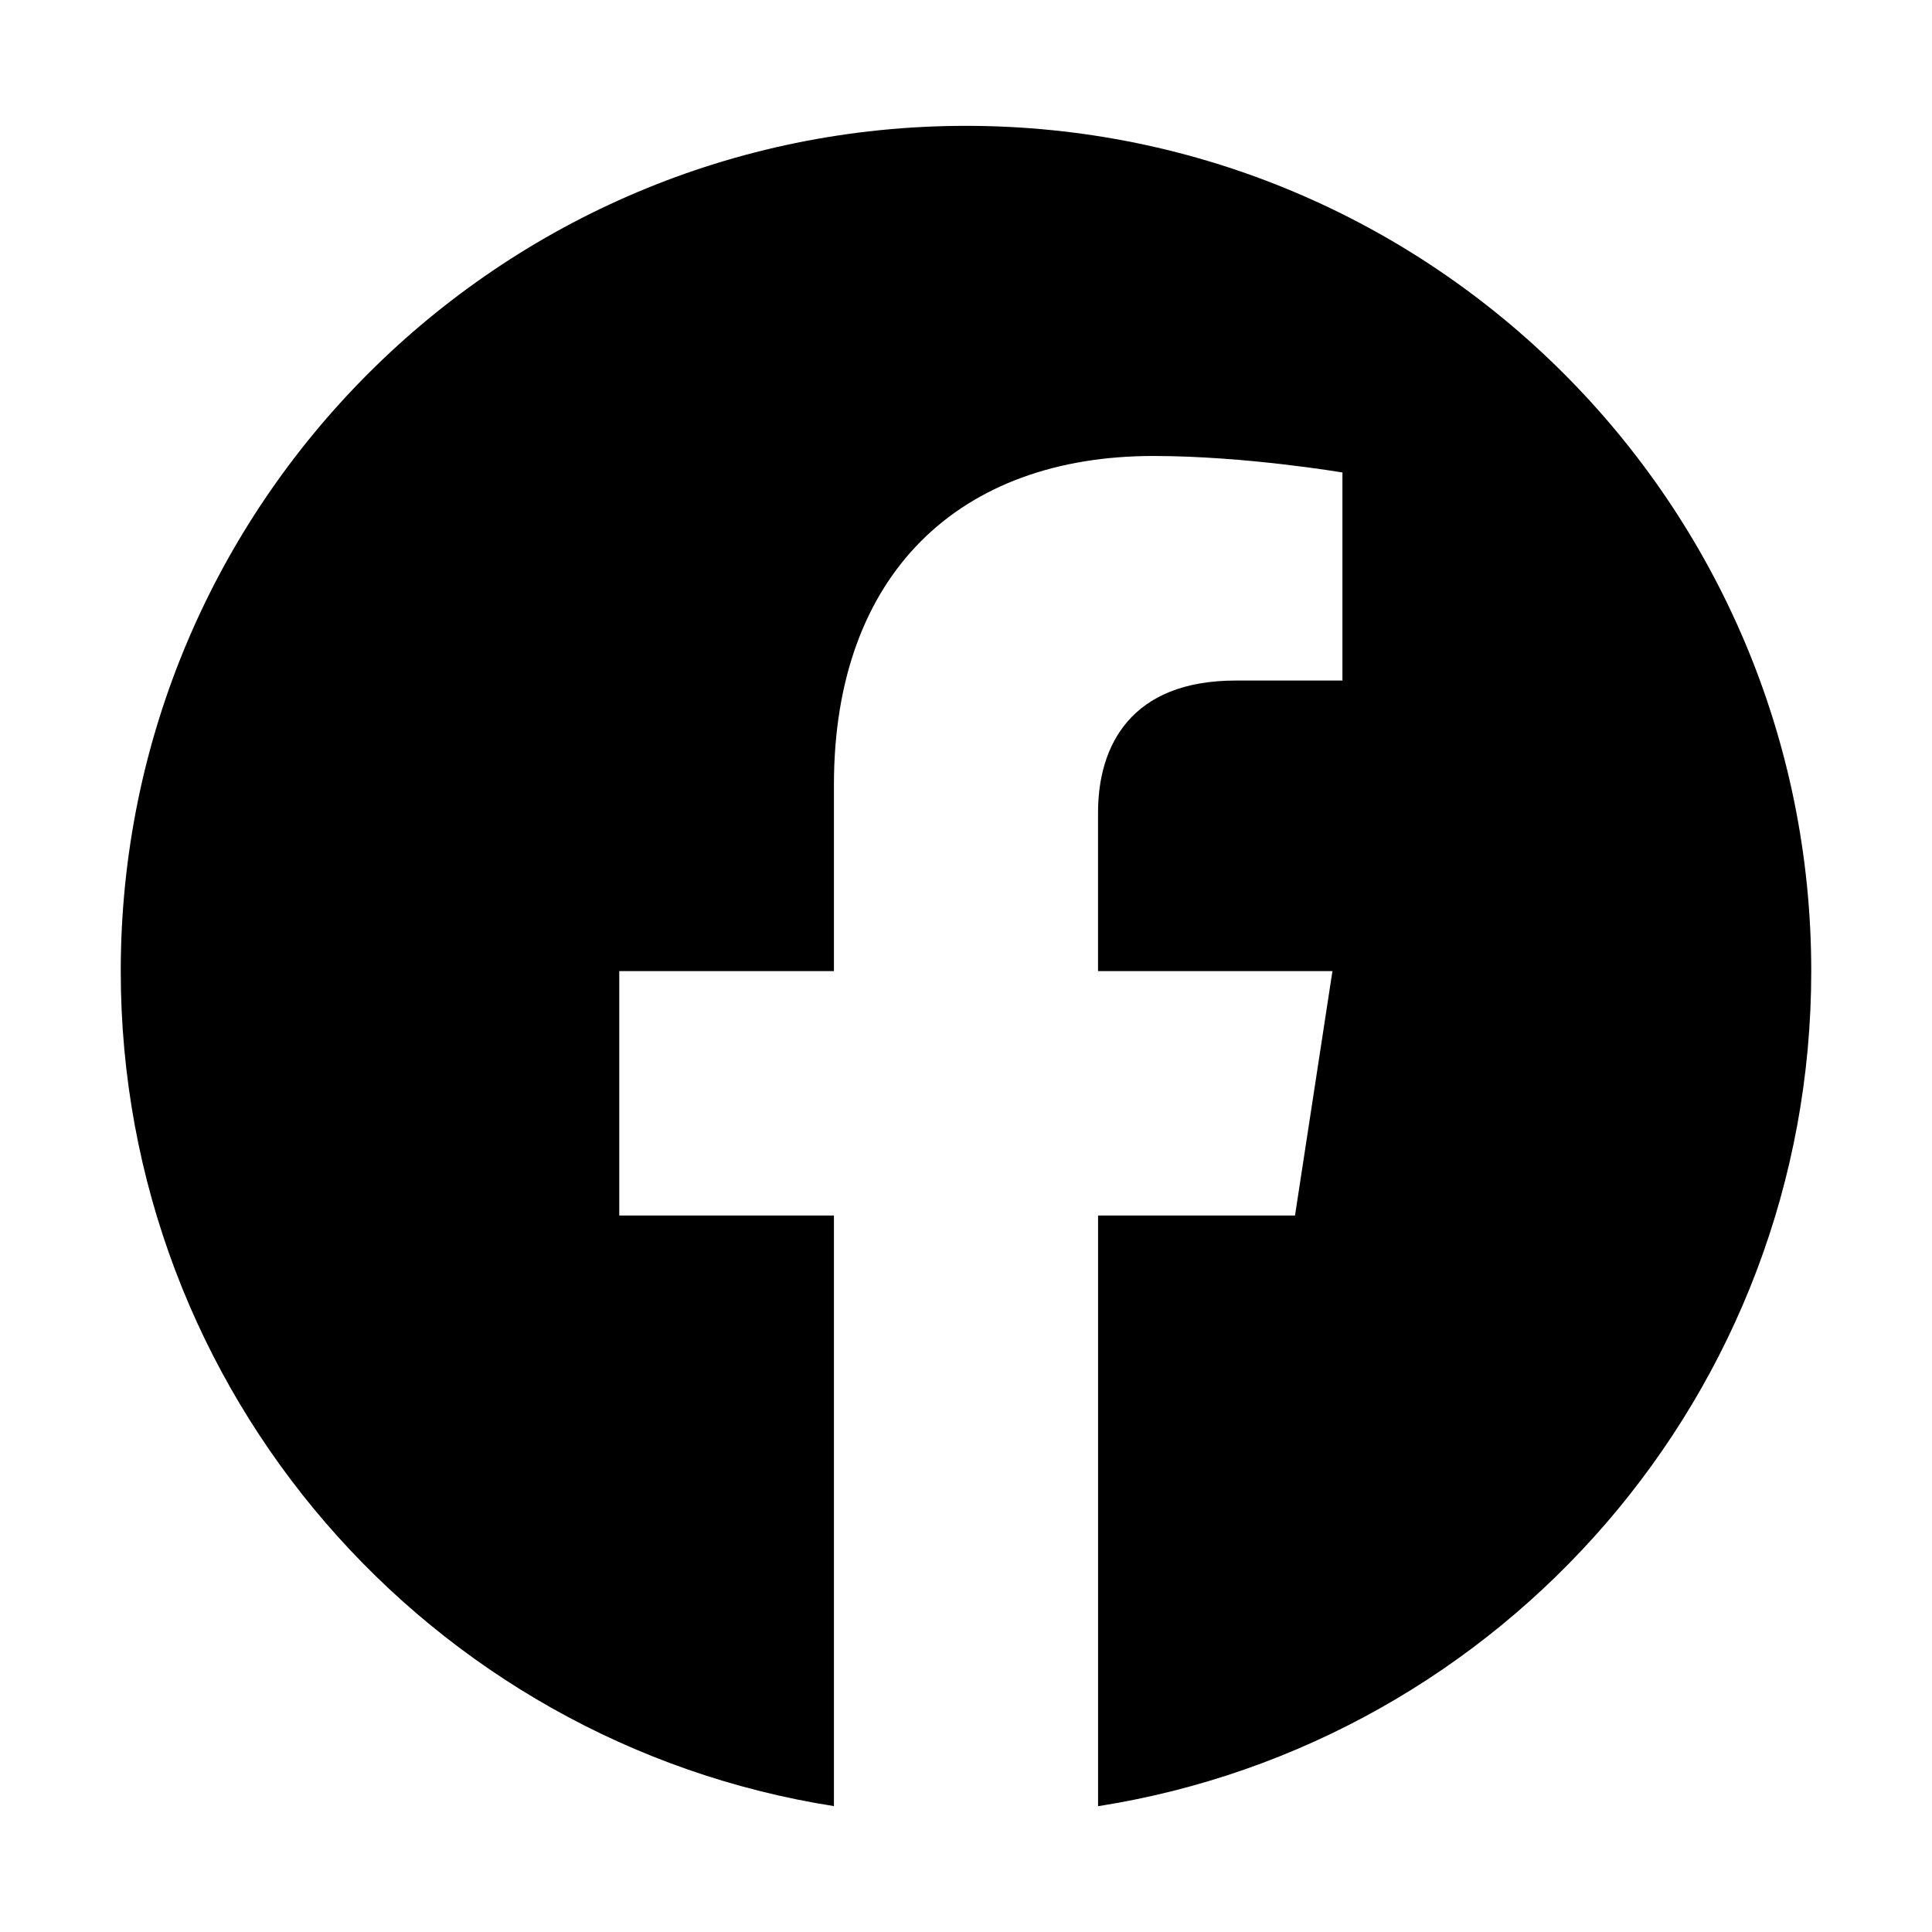
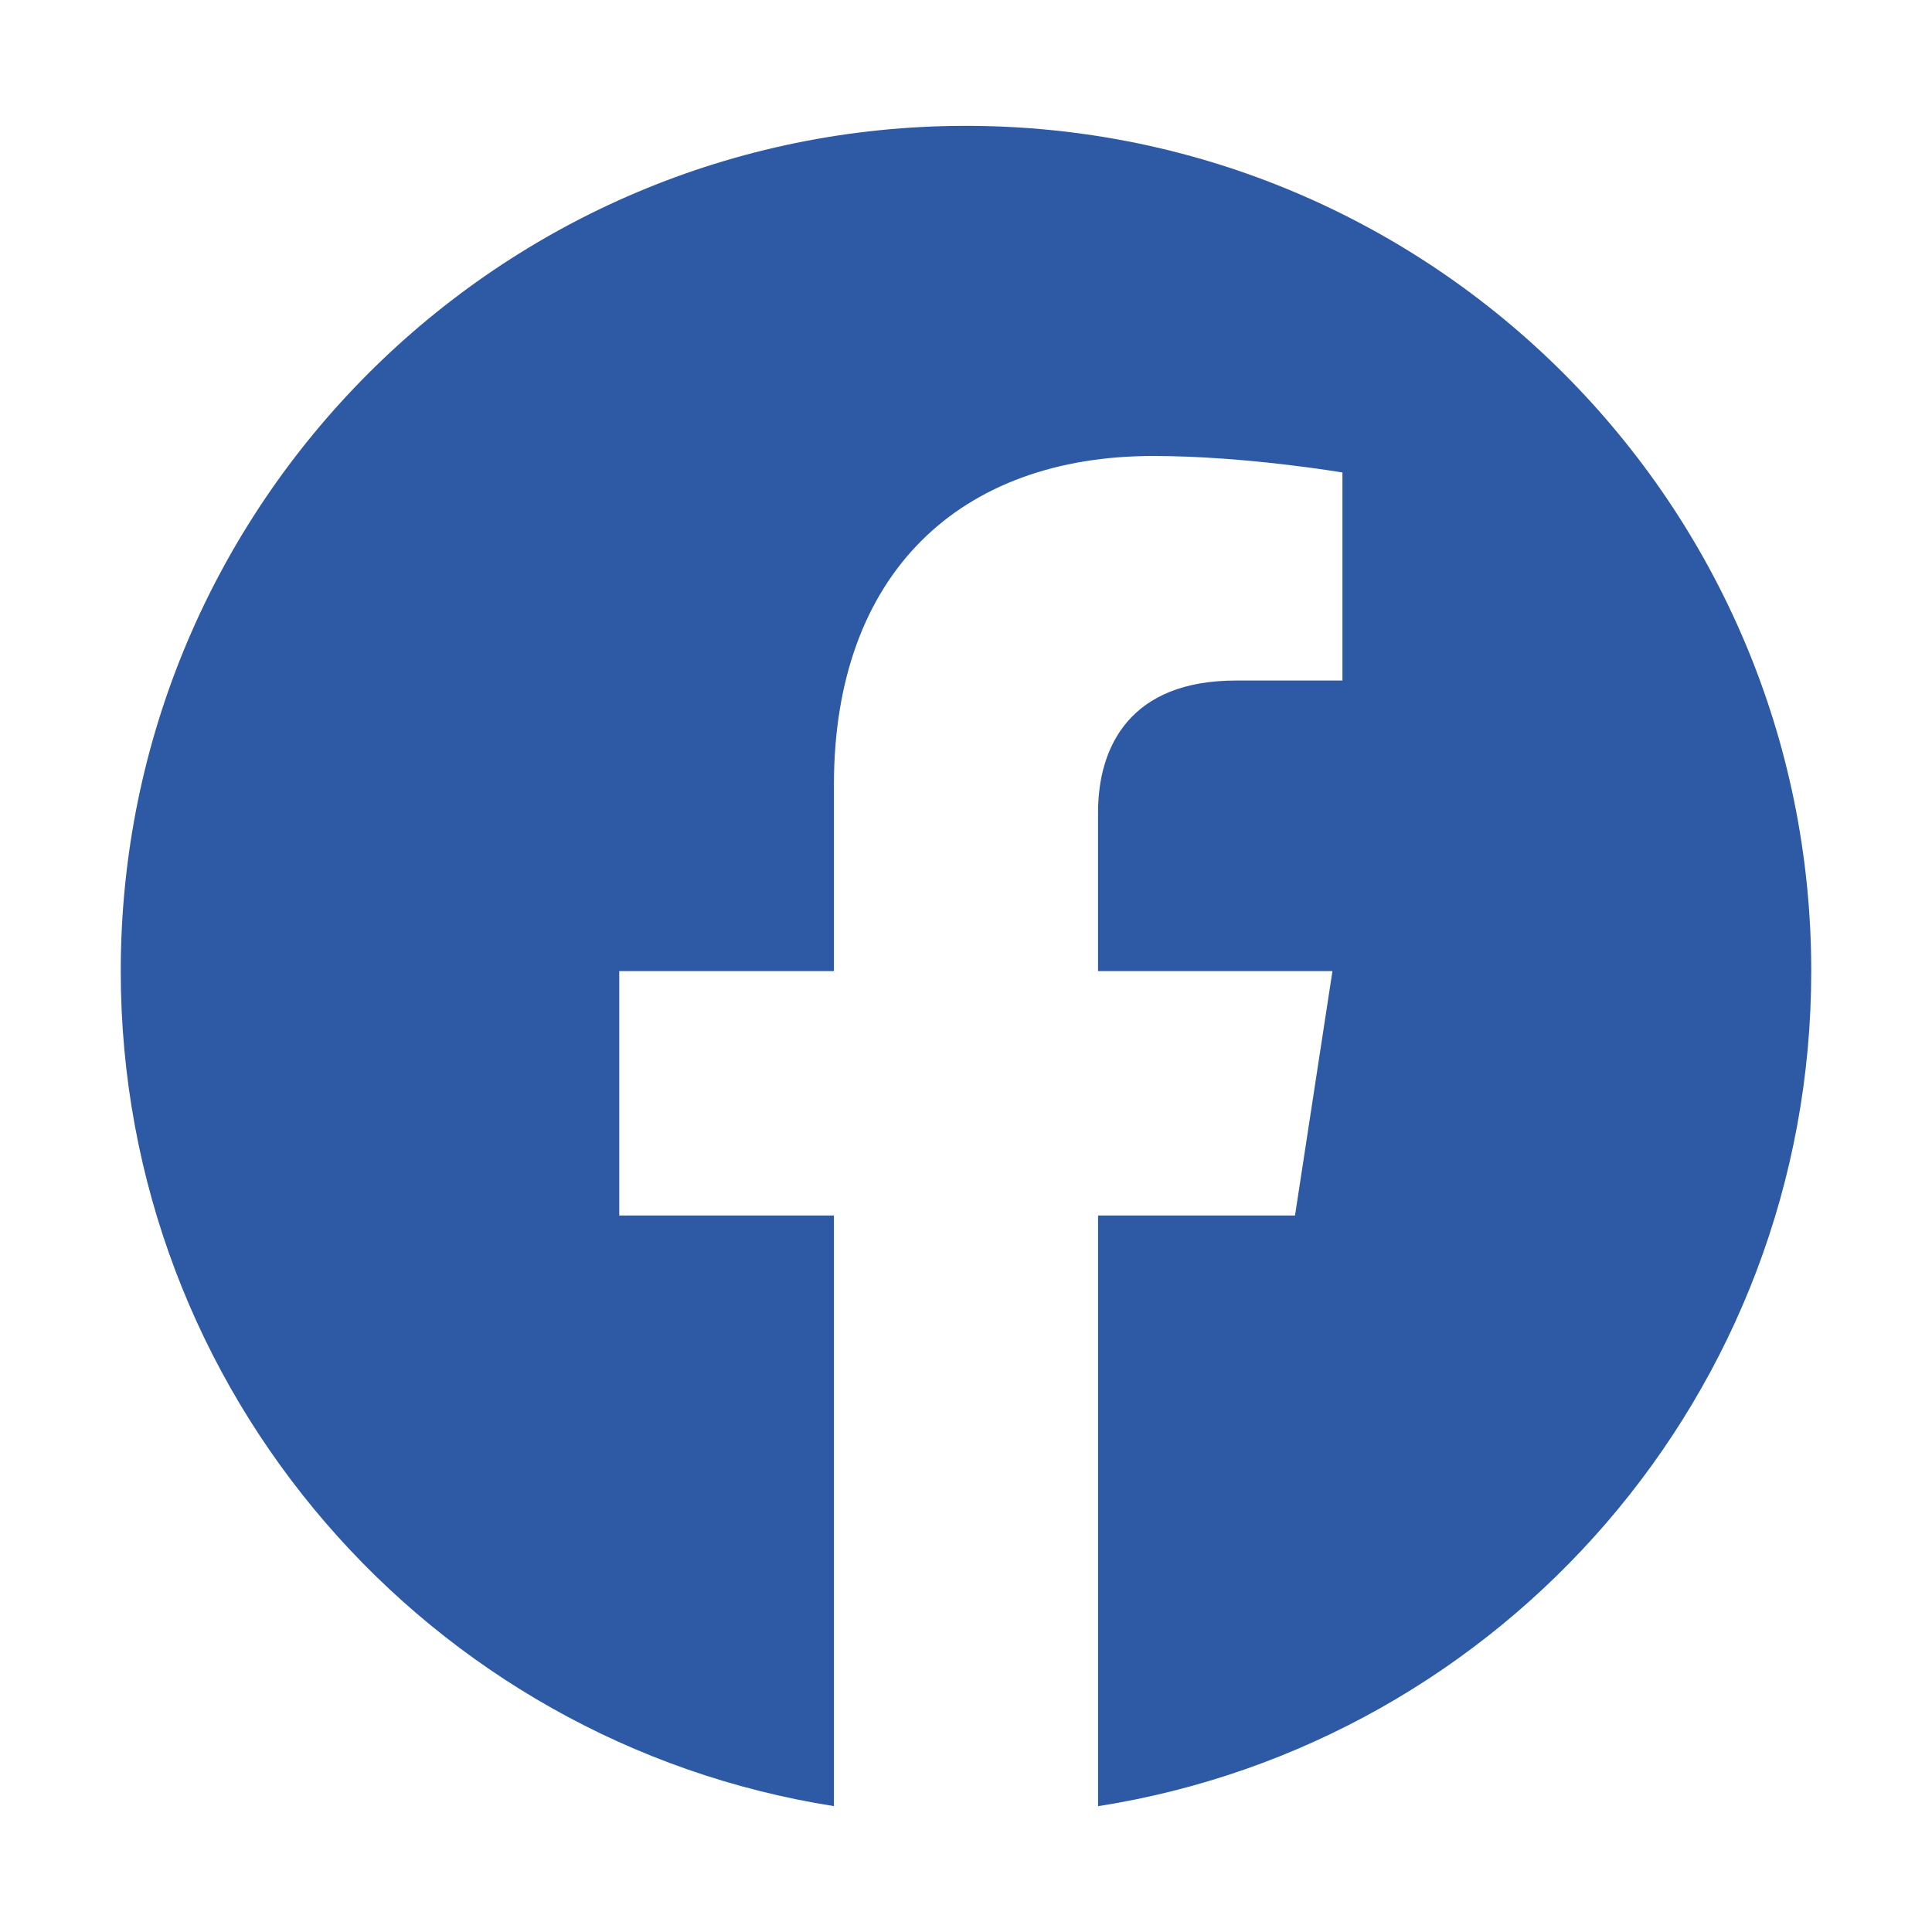
<svg xmlns="http://www.w3.org/2000/svg" class="ionicon" viewBox="0 0 512 512">
-   <path d="M480 257.35c0-123.7-100.3-224-224-224s-224 100.3-224 224c0 111.8 81.9 204.47 189 221.29V322.12h-56.89v-64.77H221V208c0-56.13 33.45-87.16 84.61-87.16 24.51 0 50.15 4.38 50.15 4.38v55.13H327.5c-27.81 0-36.51 17.26-36.51 35v42h62.12l-9.92 64.77H291v156.54c107.1-16.81 189-109.48 189-221.31z" fill-rule="evenodd" />
+   <path fill="#2e5aa5" d="M480 257.35c0-123.7-100.3-224-224-224s-224 100.3-224 224c0 111.8 81.9 204.47 189 221.29V322.12h-56.89v-64.77H221V208c0-56.13 33.45-87.16 84.61-87.16 24.51 0 50.15 4.38 50.15 4.38v55.13H327.5c-27.81 0-36.51 17.26-36.51 35v42h62.12l-9.92 64.77H291v156.54c107.1-16.81 189-109.48 189-221.31z" fill-rule="evenodd" />
</svg>
